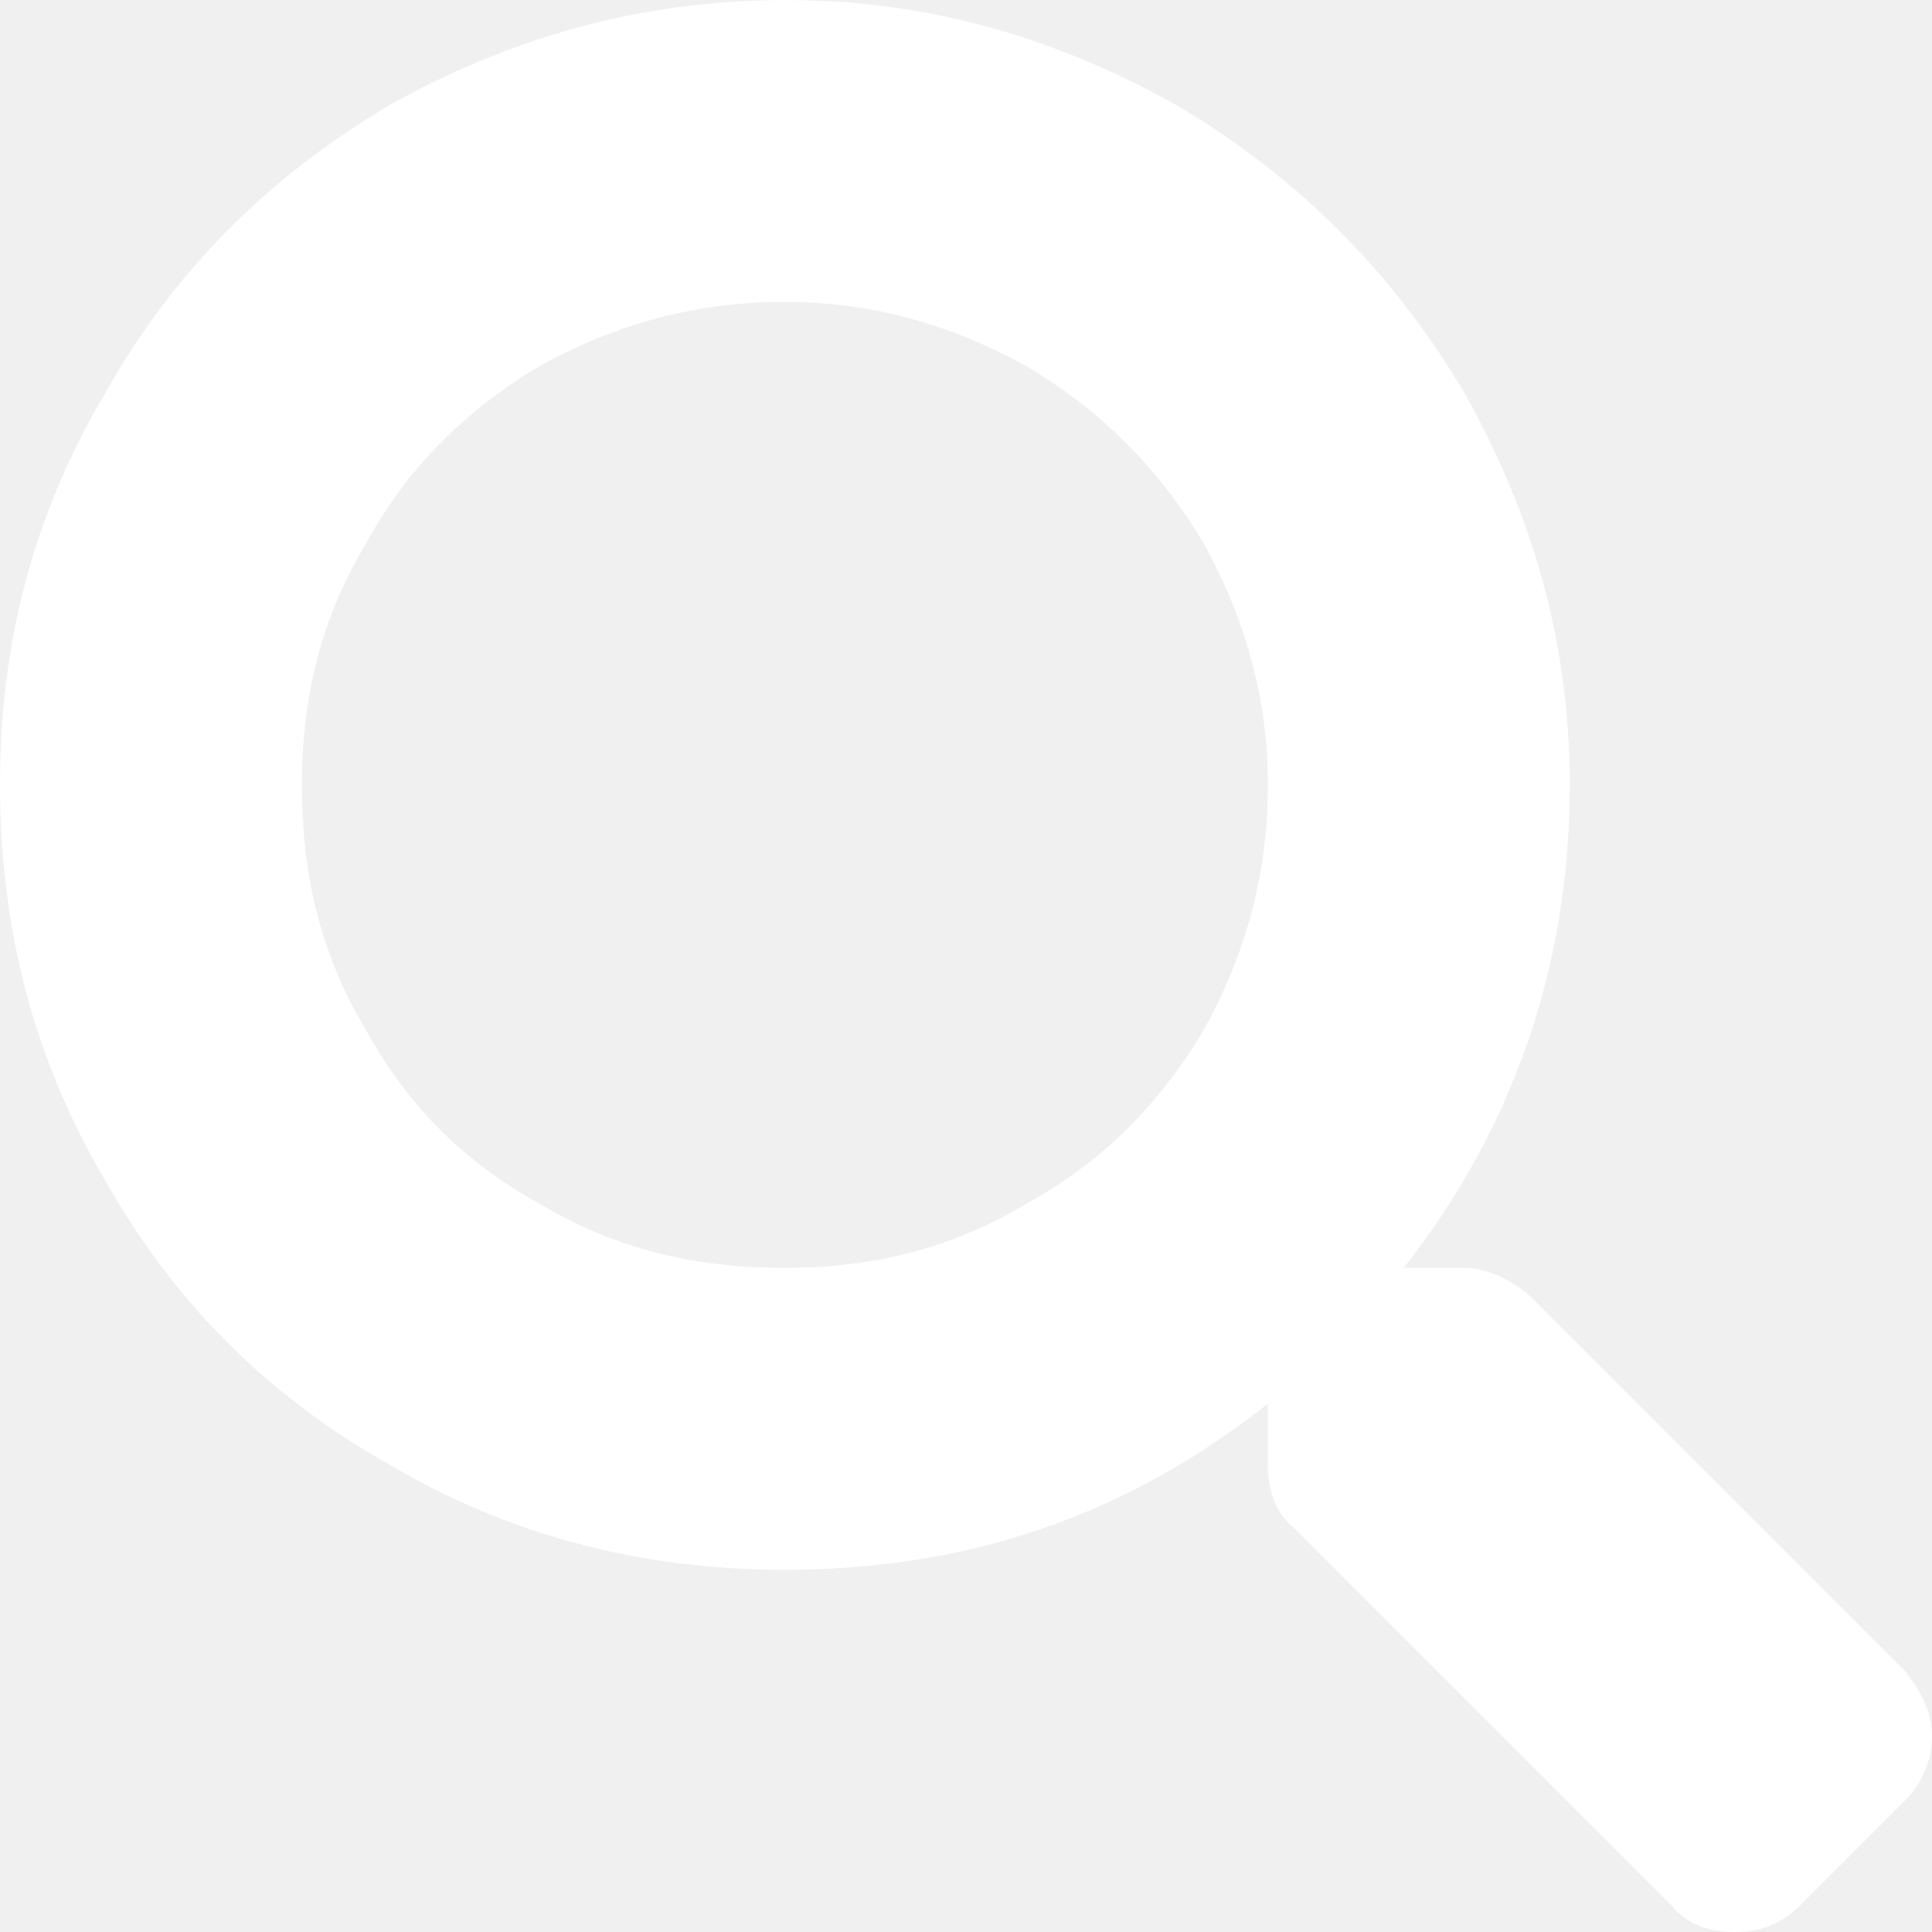
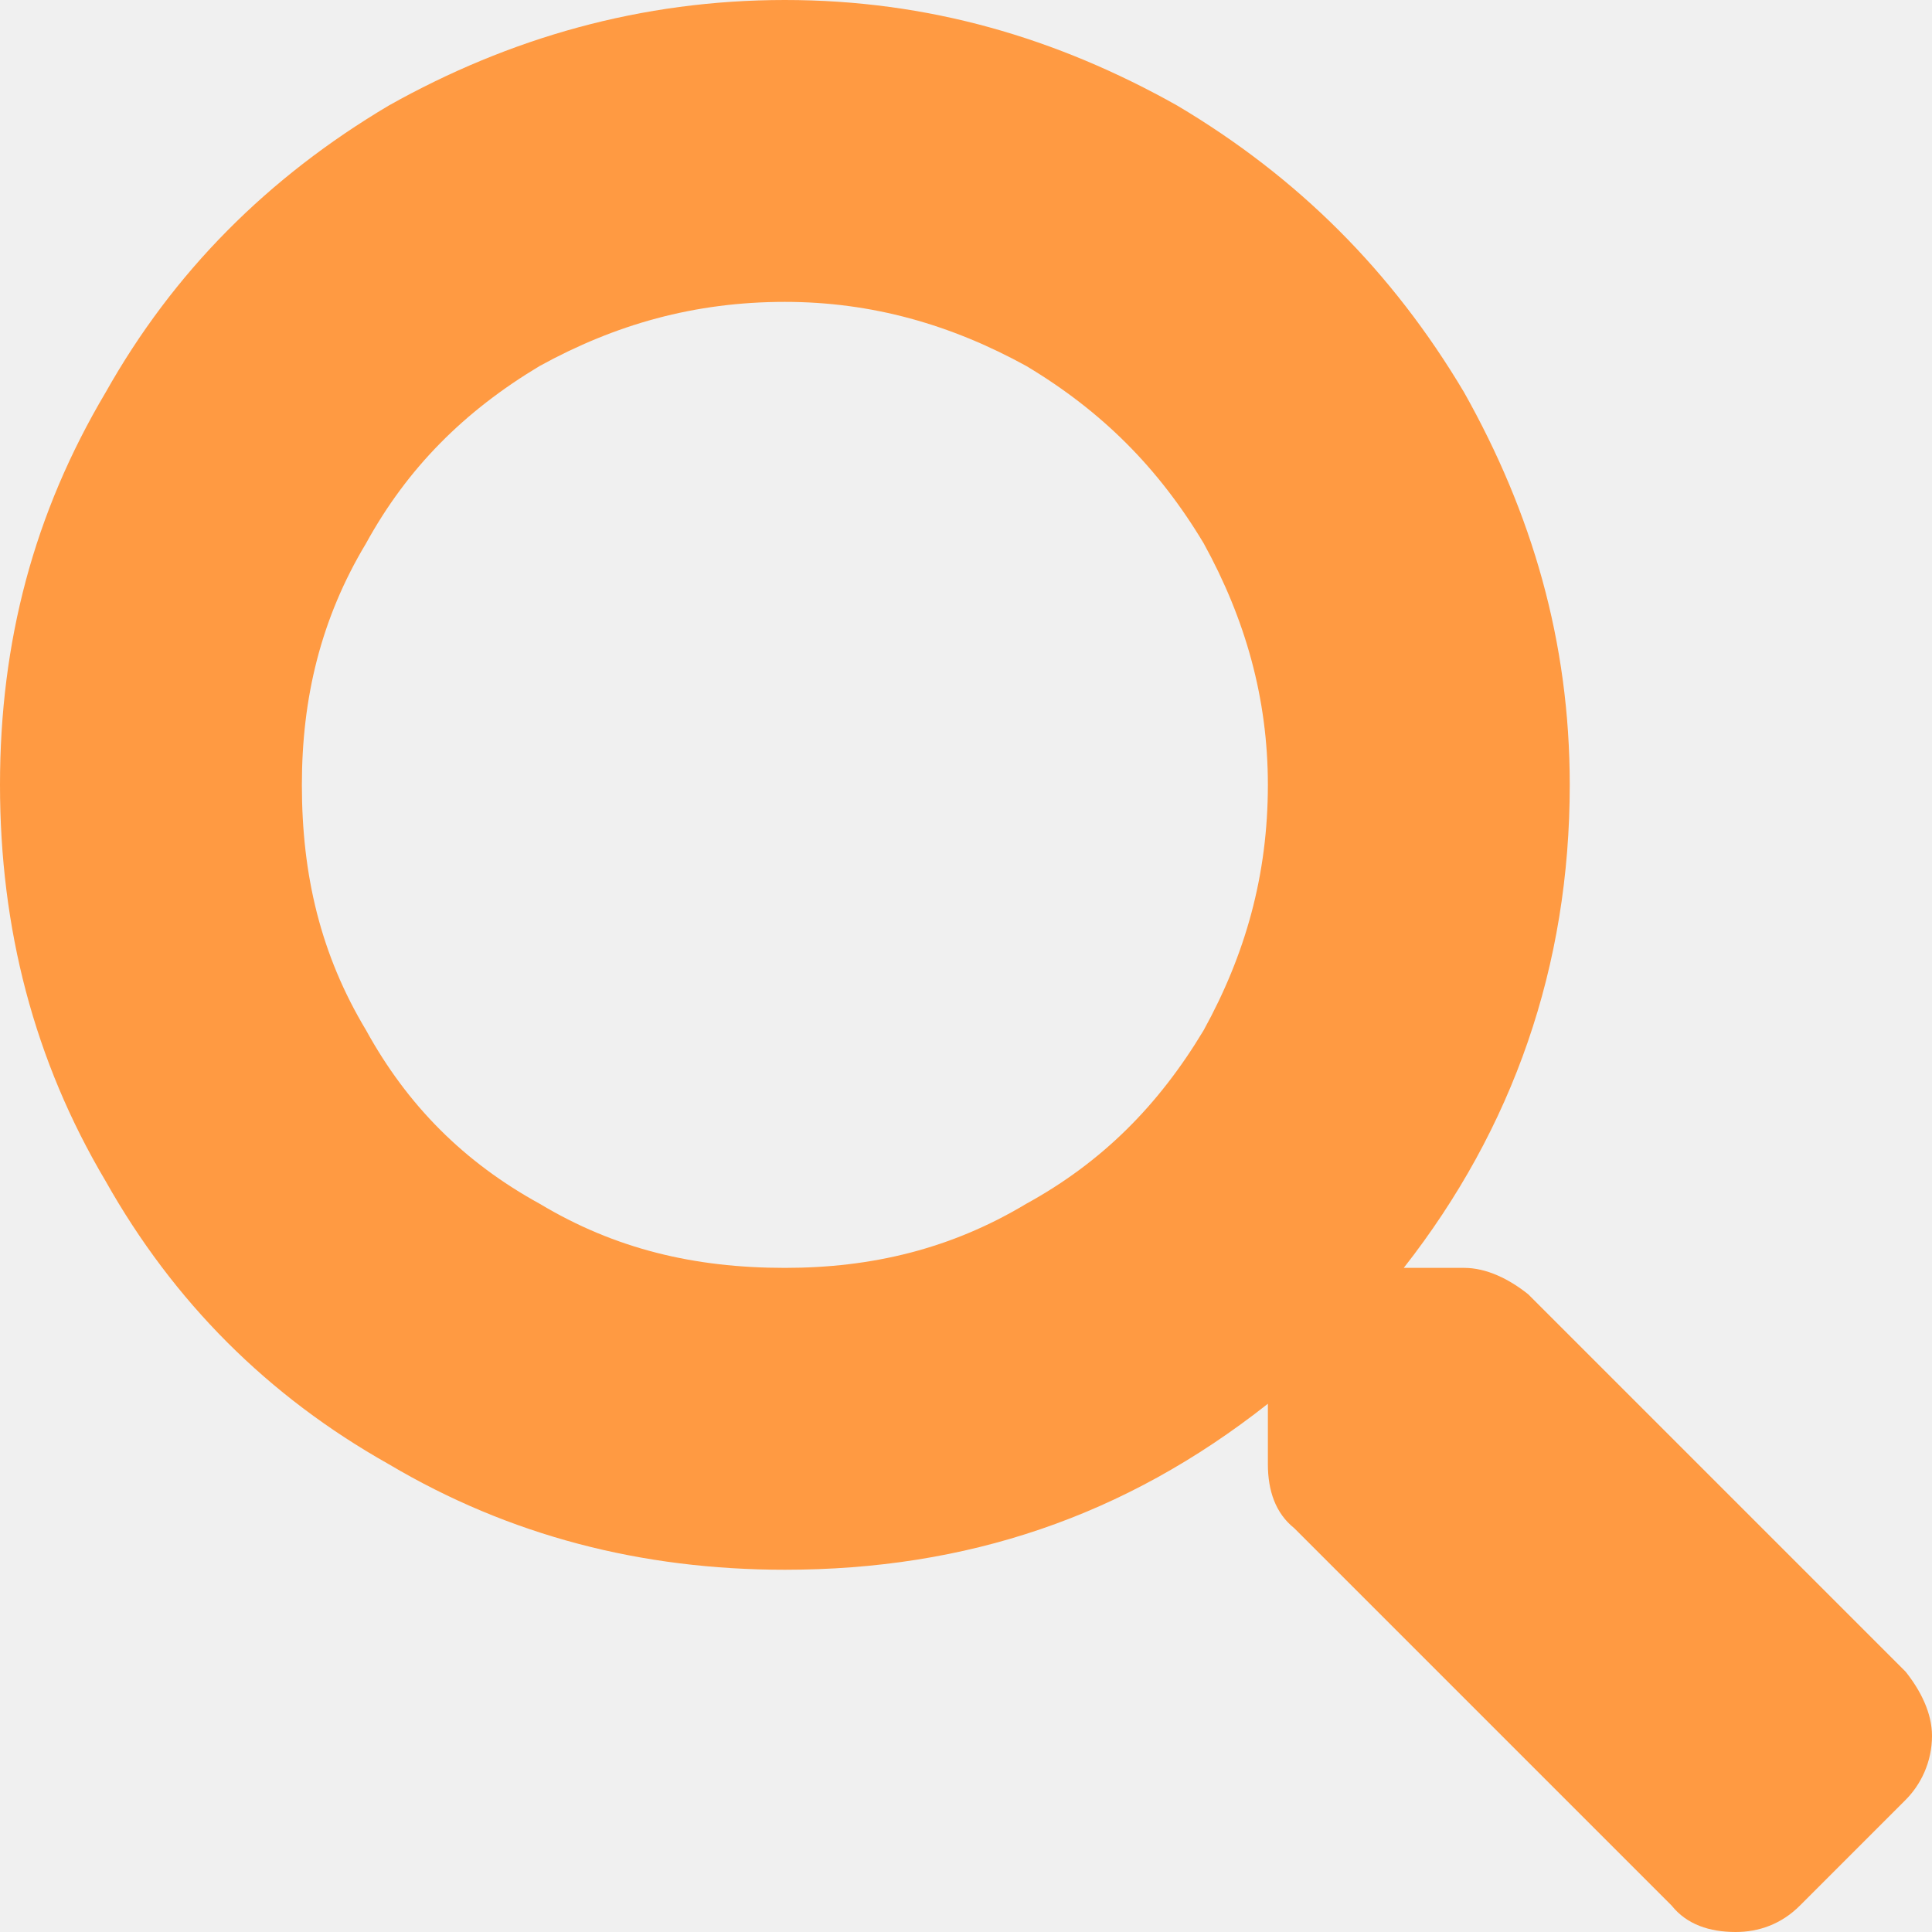
<svg xmlns="http://www.w3.org/2000/svg" width="24" height="24" viewBox="0 0 24 24" fill="none">
-   <path d="M23.672 20.766C23.859 21 24 21.281 24 21.562C24 21.891 23.859 22.172 23.672 22.359L22.359 23.672C22.125 23.906 21.844 24 21.562 24C21.234 24 20.953 23.906 20.766 23.672L16.078 18.984C15.844 18.797 15.75 18.516 15.75 18.188V17.438C13.969 18.844 12 19.5 9.75 19.5C7.969 19.5 6.328 19.078 4.828 18.188C3.328 17.344 2.156 16.172 1.312 14.672C0.422 13.172 0 11.531 0 9.75C0 7.969 0.422 6.375 1.312 4.875C2.156 3.375 3.328 2.203 4.828 1.312C6.328 0.469 7.969 0 9.75 0C11.531 0 13.125 0.469 14.625 1.312C16.125 2.203 17.297 3.375 18.188 4.875C19.031 6.375 19.5 7.969 19.5 9.75C19.5 12 18.797 14.016 17.438 15.75H18.188C18.469 15.75 18.75 15.891 18.984 16.078L23.672 20.766ZM9.75 15.75C10.828 15.75 11.812 15.516 12.75 14.953C13.688 14.438 14.391 13.734 14.953 12.797C15.469 11.859 15.75 10.875 15.75 9.75C15.75 8.672 15.469 7.688 14.953 6.75C14.391 5.812 13.688 5.109 12.75 4.547C11.812 4.031 10.828 3.75 9.75 3.75C8.625 3.75 7.641 4.031 6.703 4.547C5.766 5.109 5.062 5.812 4.547 6.75C3.984 7.688 3.75 8.672 3.75 9.75C3.75 10.875 3.984 11.859 4.547 12.797C5.062 13.734 5.766 14.438 6.703 14.953C7.641 15.516 8.625 15.75 9.75 15.75Z" fill="white" />
+   <path d="M23.672 20.766C23.859 21 24 21.281 24 21.562C24 21.891 23.859 22.172 23.672 22.359L22.359 23.672C22.125 23.906 21.844 24 21.562 24C21.234 24 20.953 23.906 20.766 23.672L16.078 18.984C15.844 18.797 15.75 18.516 15.75 18.188V17.438C13.969 18.844 12 19.5 9.75 19.5C7.969 19.5 6.328 19.078 4.828 18.188C3.328 17.344 2.156 16.172 1.312 14.672C0.422 13.172 0 11.531 0 9.75C0 7.969 0.422 6.375 1.312 4.875C2.156 3.375 3.328 2.203 4.828 1.312C6.328 0.469 7.969 0 9.75 0C11.531 0 13.125 0.469 14.625 1.312C16.125 2.203 17.297 3.375 18.188 4.875C19.031 6.375 19.5 7.969 19.5 9.75C19.5 12 18.797 14.016 17.438 15.75H18.188C18.469 15.75 18.75 15.891 18.984 16.078L23.672 20.766ZM9.75 15.75C10.828 15.75 11.812 15.516 12.75 14.953C13.688 14.438 14.391 13.734 14.953 12.797C15.469 11.859 15.75 10.875 15.75 9.75C15.75 8.672 15.469 7.688 14.953 6.75C14.391 5.812 13.688 5.109 12.75 4.547C11.812 4.031 10.828 3.75 9.75 3.75C8.625 3.75 7.641 4.031 6.703 4.547C5.766 5.109 5.062 5.812 4.547 6.75C3.984 7.688 3.75 8.672 3.75 9.75C3.75 10.875 3.984 11.859 4.547 12.797C5.062 13.734 5.766 14.438 6.703 14.953C7.641 15.516 8.625 15.75 9.75 15.75Z" fill="#FF9A42" />
</svg>
